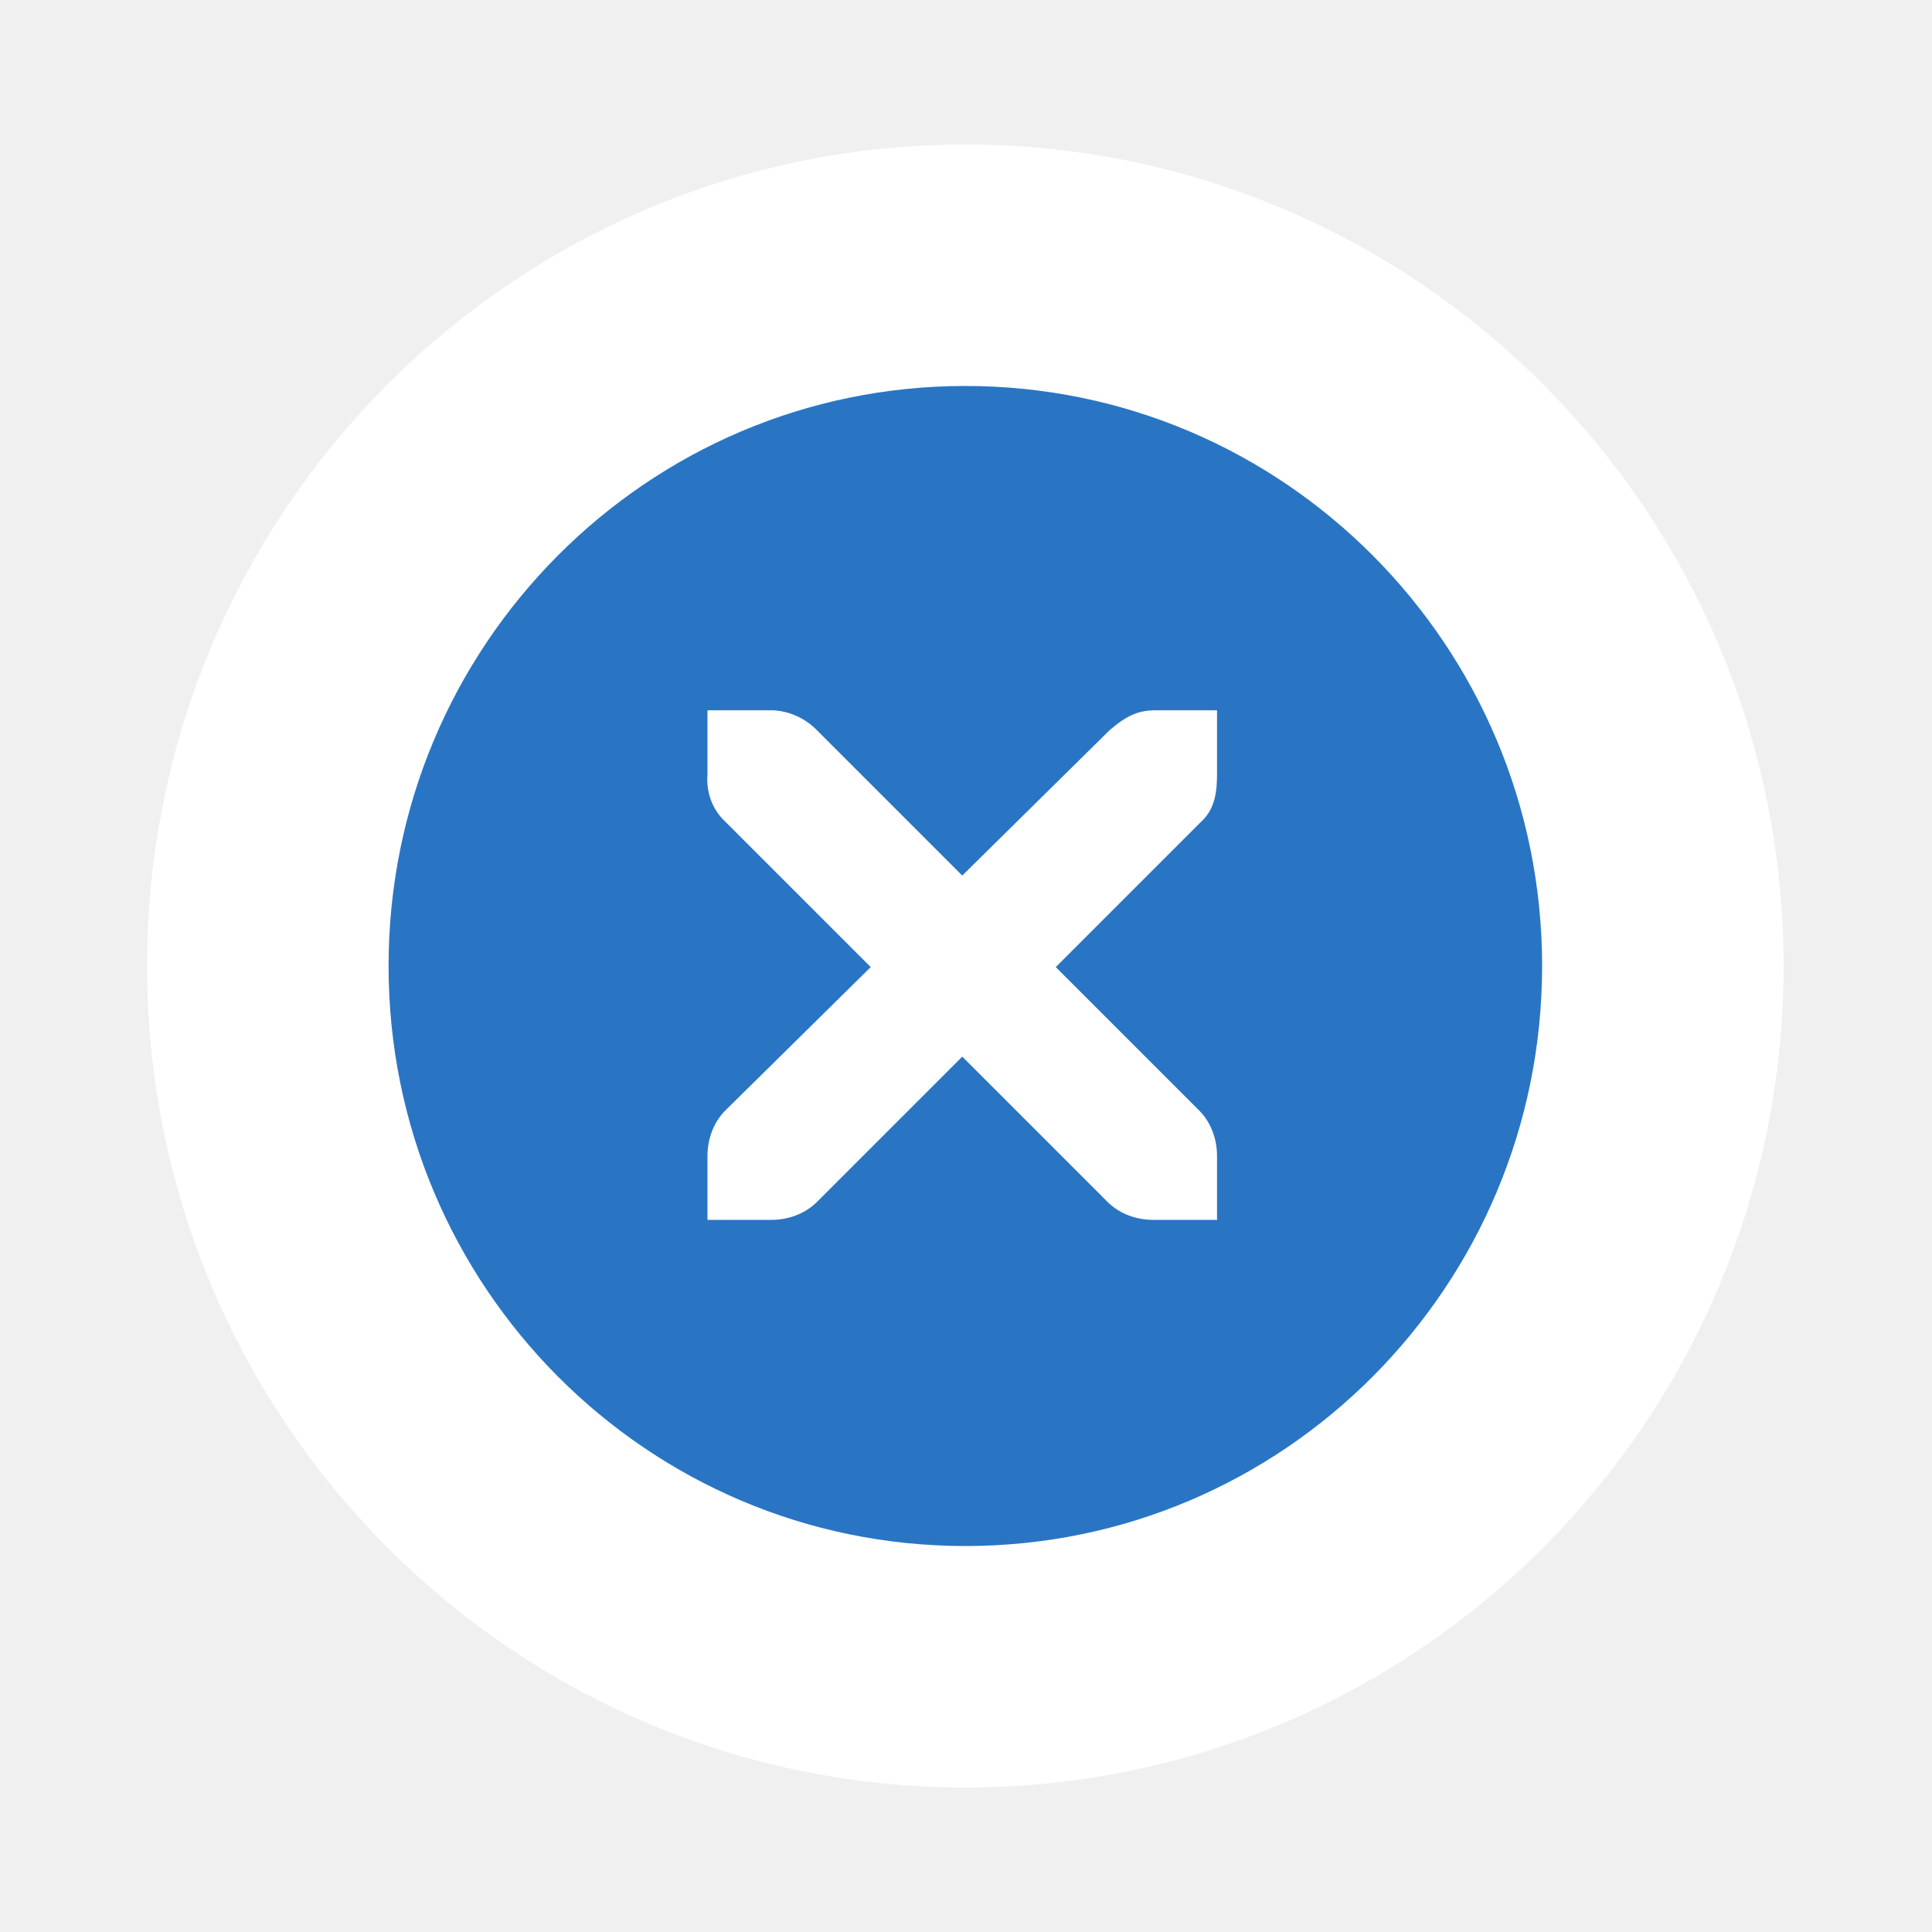
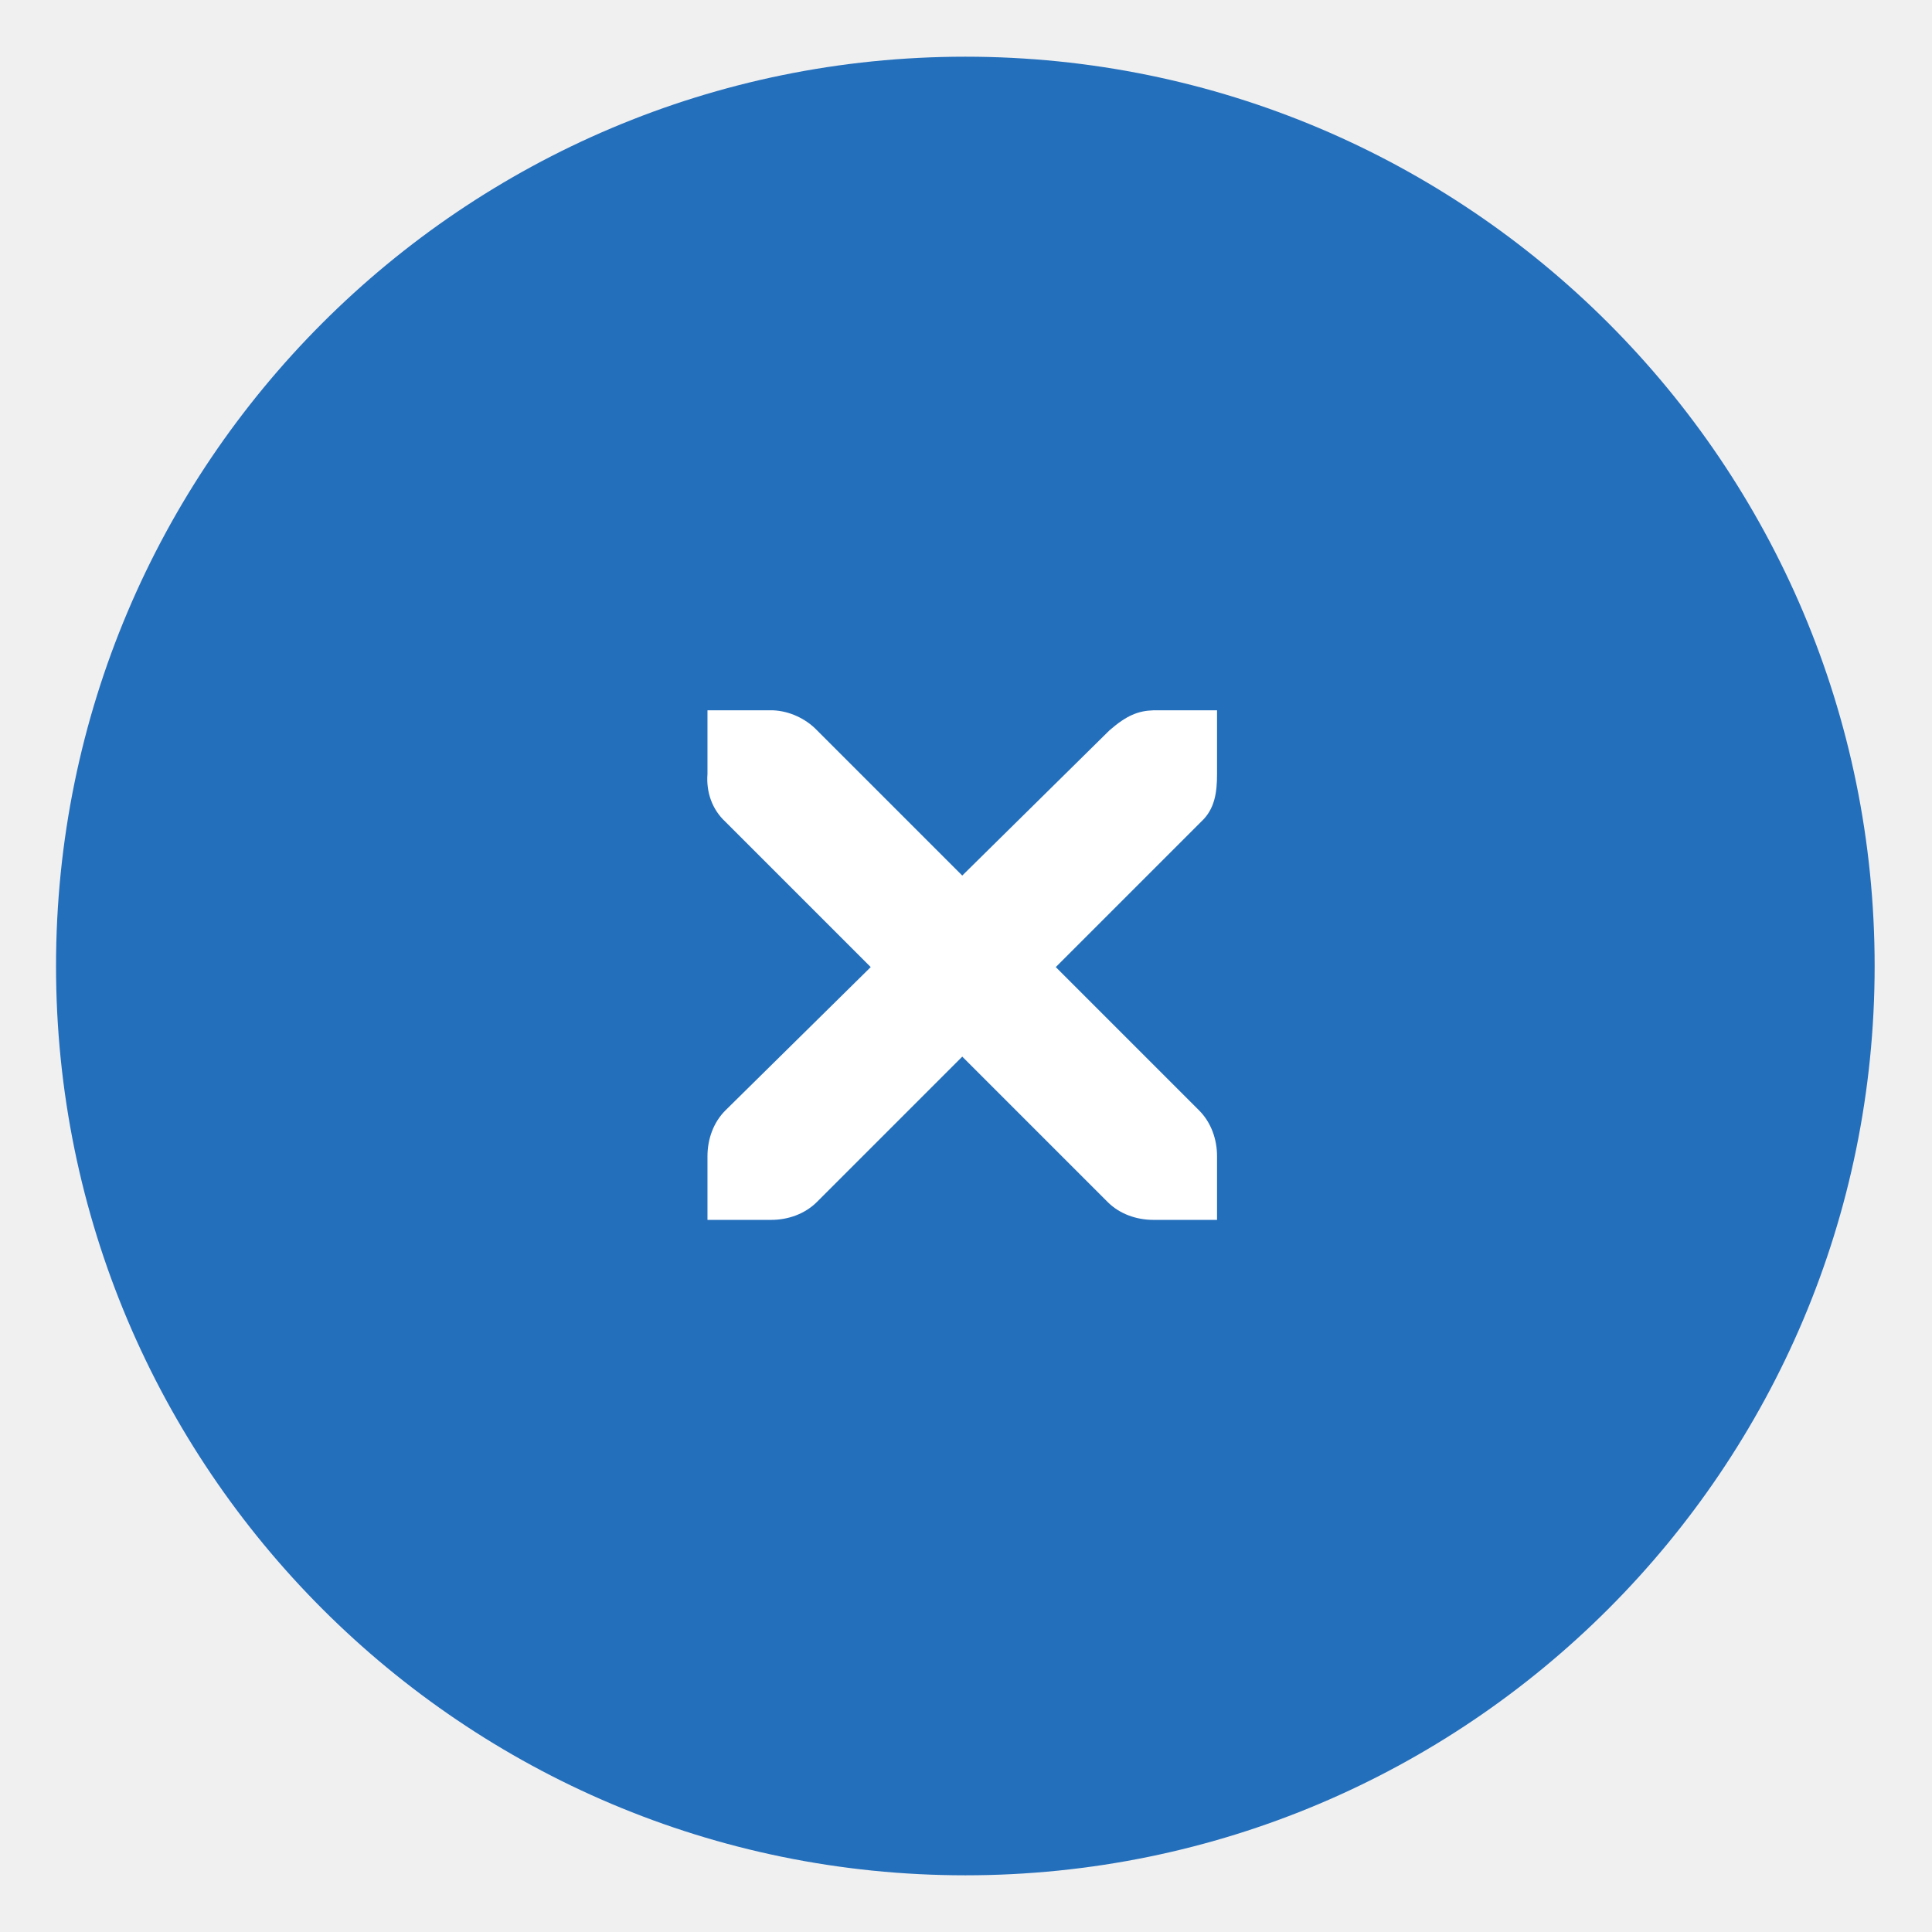
<svg xmlns="http://www.w3.org/2000/svg" version="1.0" id="Foreground" x="0px" y="0px" width="32" height="32" viewBox="0 0 32 32" enable-background="new 0 0 16 16" xml:space="preserve">
  <defs id="defs2397">
    <linearGradient id="linearGradient3173">
      <stop style="stop-color:#c4c4c4;stop-opacity:1;" offset="0" id="stop3175" />
      <stop style="stop-color:#ffffff;stop-opacity:1;" offset="1" id="stop3177" />
    </linearGradient>
  </defs>
-   <path style="color:#000000;clip-rule:evenodd;display:inline;overflow:visible;visibility:visible;fill:#2975c4;fill-opacity:1;fill-rule:nonzero;stroke:#ffffff;stroke-width:4;stroke-linecap:butt;stroke-linejoin:miter;stroke-miterlimit:4;stroke-dasharray:none;stroke-dashoffset:0;stroke-opacity:1;marker:none;enable-background:accumulate" id="path822" d="m 4.436,16 c 0,-6.41 5.173,-11.607 11.553,-11.607 6.38,0 11.553,5.197 11.553,11.607 0,6.41 -5.173,11.607 -11.553,11.607 C 9.609,27.607 4.436,22.41 4.436,16 Z" />
+   <path style="color:#000000;clip-rule:evenodd;display:inline;overflow:visible;visibility:visible;fill:#246fbc;fill-opacity:1;fill-rule:nonzero;stroke:none;stroke-width:5.202;stroke-linecap:butt;stroke-linejoin:miter;stroke-miterlimit:4;stroke-dasharray:none;stroke-dashoffset:0;stroke-opacity:1;marker:none;enable-background:accumulate" id="path822" d="m 0.928,16 c 0,-8.317 6.744,-15.061 15.061,-15.061 8.317,0 15.061,6.744 15.061,15.061 0,8.317 -6.744,15.061 -15.061,15.061 C 7.672,31.061 0.928,24.317 0.928,16 Z" />
  <path style="color:#bebebe;font-style:normal;font-variant:normal;font-weight:normal;font-stretch:normal;font-size:medium;line-height:normal;font-family:'Andale Mono';-inkscape-font-specification:'Andale Mono';text-indent:0;text-align:start;text-decoration:none;text-decoration-line:none;letter-spacing:normal;word-spacing:normal;text-transform:none;writing-mode:lr-tb;direction:ltr;text-anchor:start;display:inline;overflow:visible;visibility:visible;fill:#ffffff;fill-opacity:1;fill-rule:nonzero;stroke:none;stroke-width:1.88;marker:none;enable-background:new" id="path826" d="m 11.718,11.765 h 1.055 c 0.011,-1.26e-4 0.022,-4.86e-4 0.033,0 0.269,0.012 0.538,0.136 0.725,0.33 l 2.407,2.407 2.44,-2.407 c 0.28,-0.243 0.471,-0.322 0.725,-0.33 h 1.055 v 1.055 c 0,0.302 -0.036,0.581 -0.264,0.791 l -2.407,2.407 2.374,2.374 c 0.199,0.199 0.297,0.478 0.297,0.758 v 1.055 h -1.055 c -0.28,-10e-6 -0.56,-0.098 -0.758,-0.297 l -2.407,-2.407 -2.407,2.407 c -0.199,0.199 -0.478,0.297 -0.758,0.297 H 11.718 v -1.055 c -3e-6,-0.28 0.098,-0.56 0.297,-0.758 L 14.422,16.018 12.015,13.611 C 11.793,13.406 11.695,13.116 11.718,12.82 Z" />
</svg>
